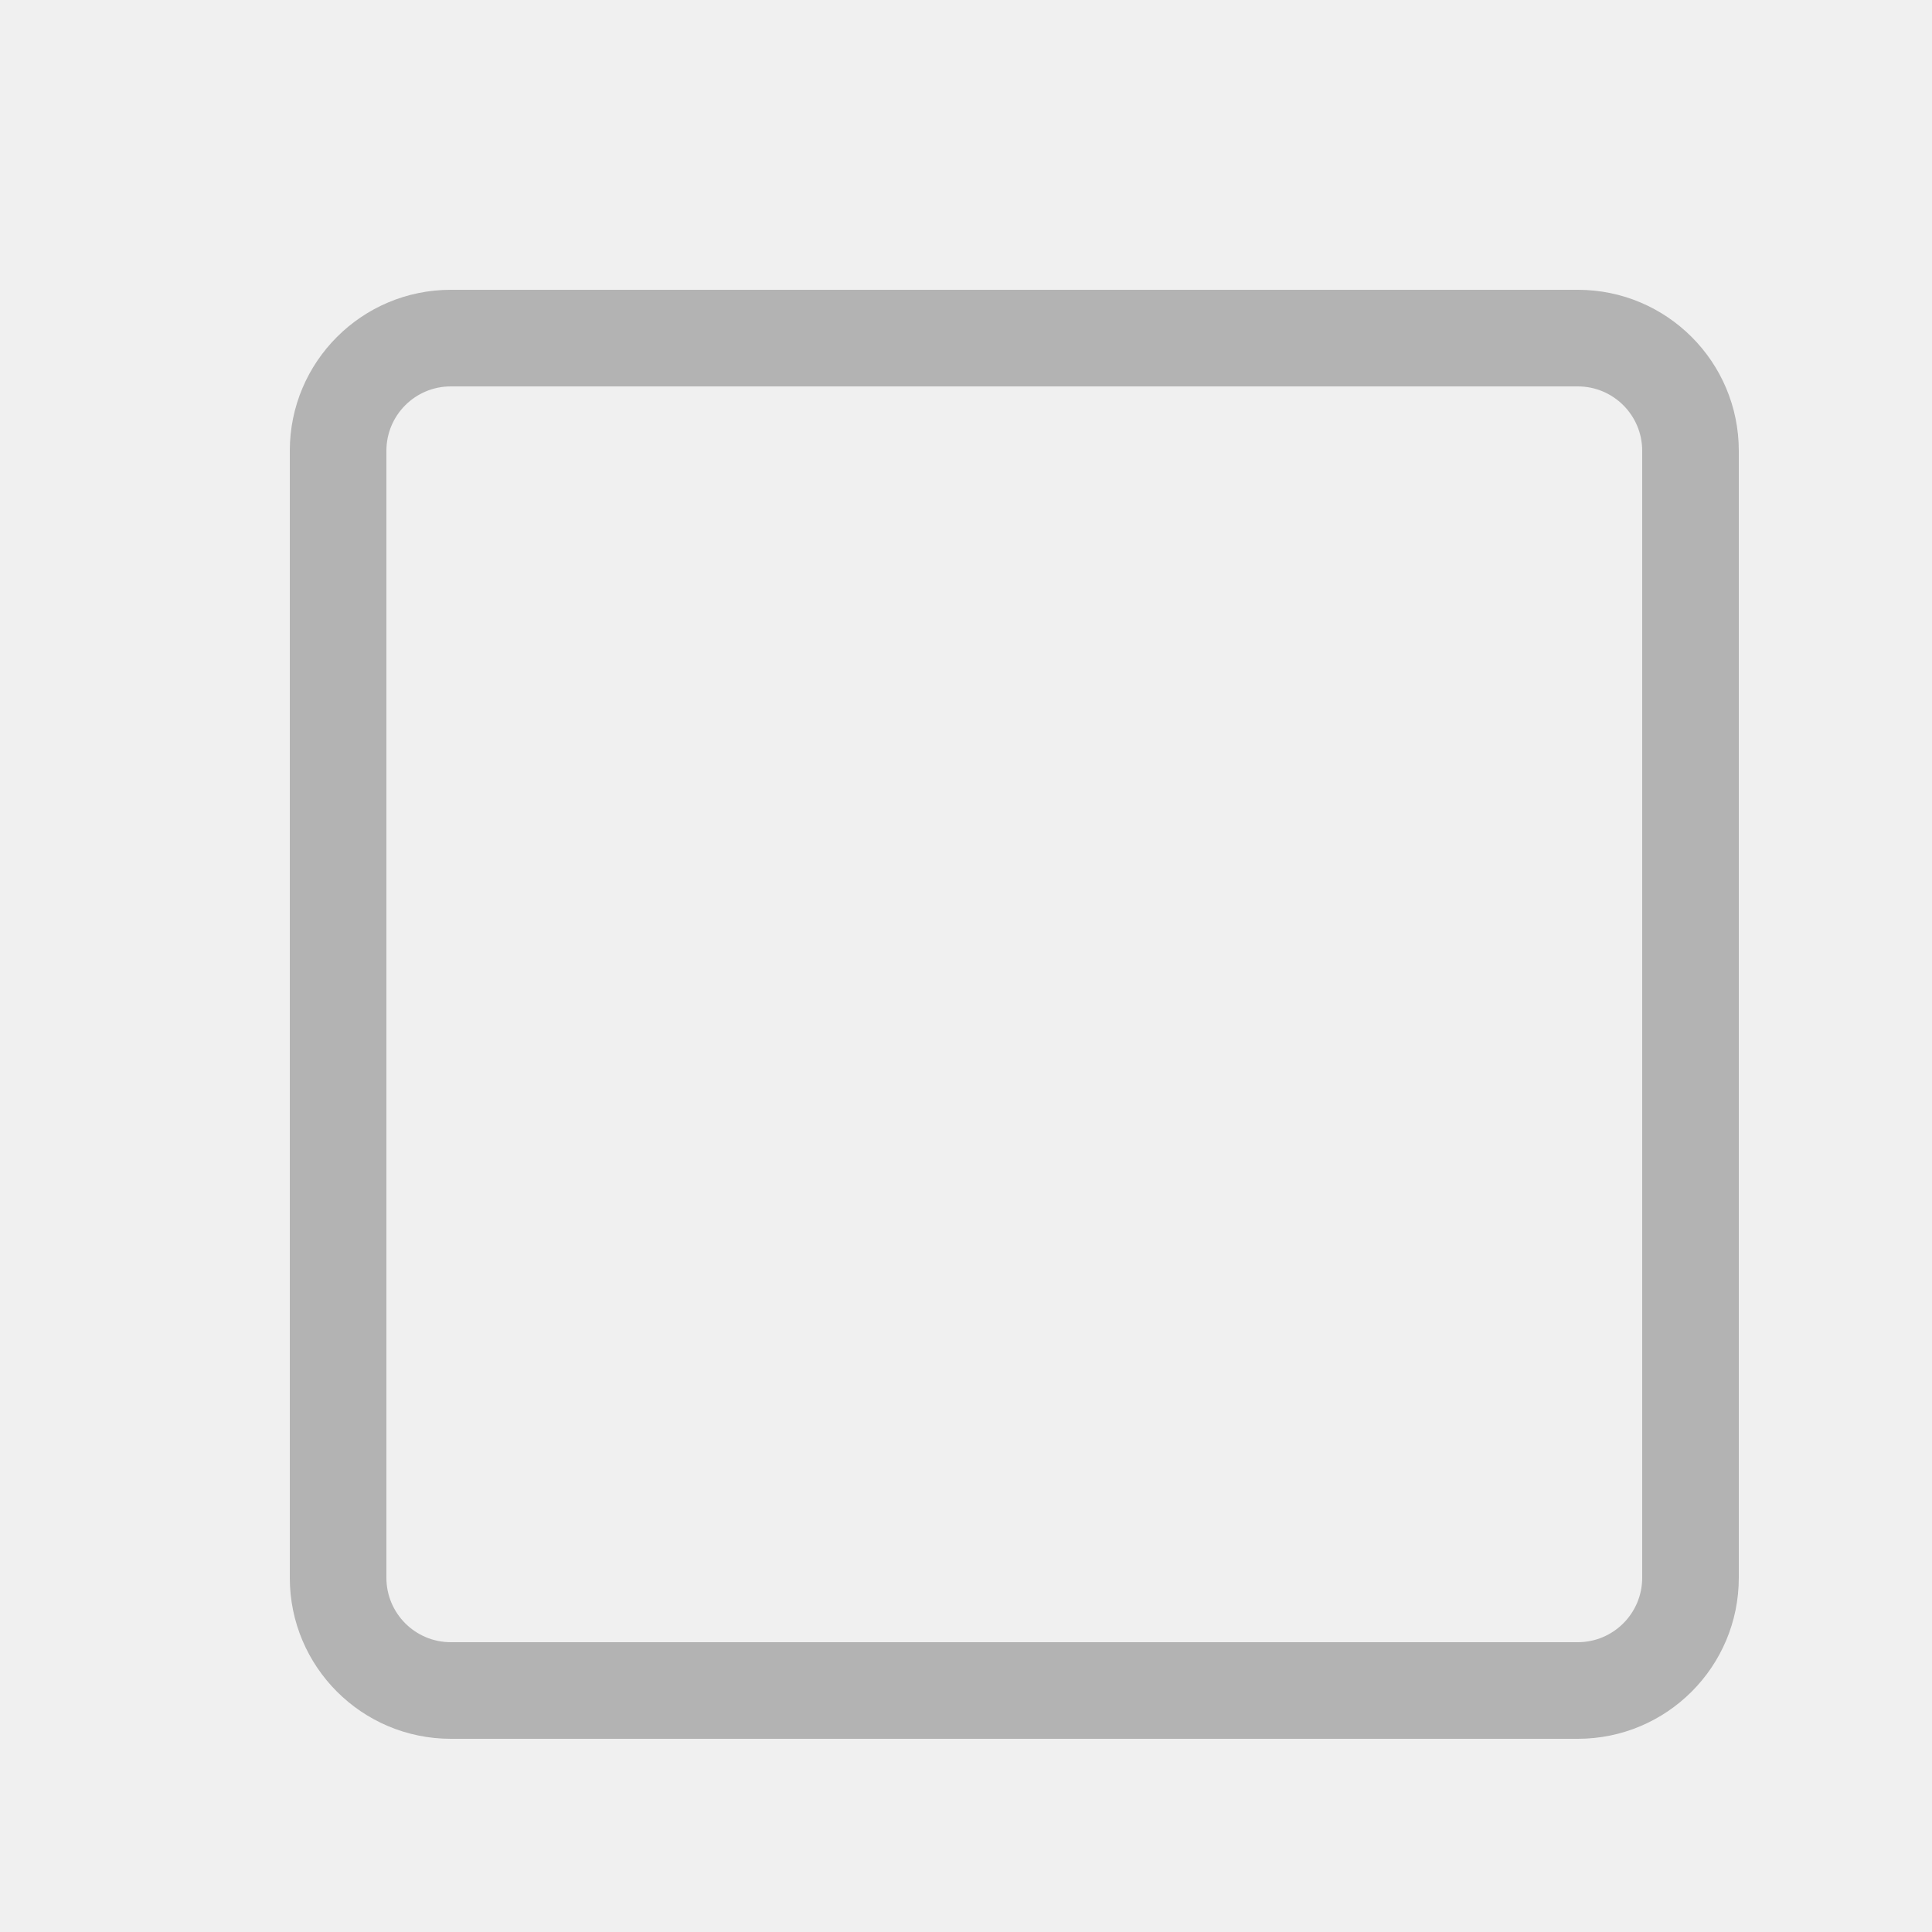
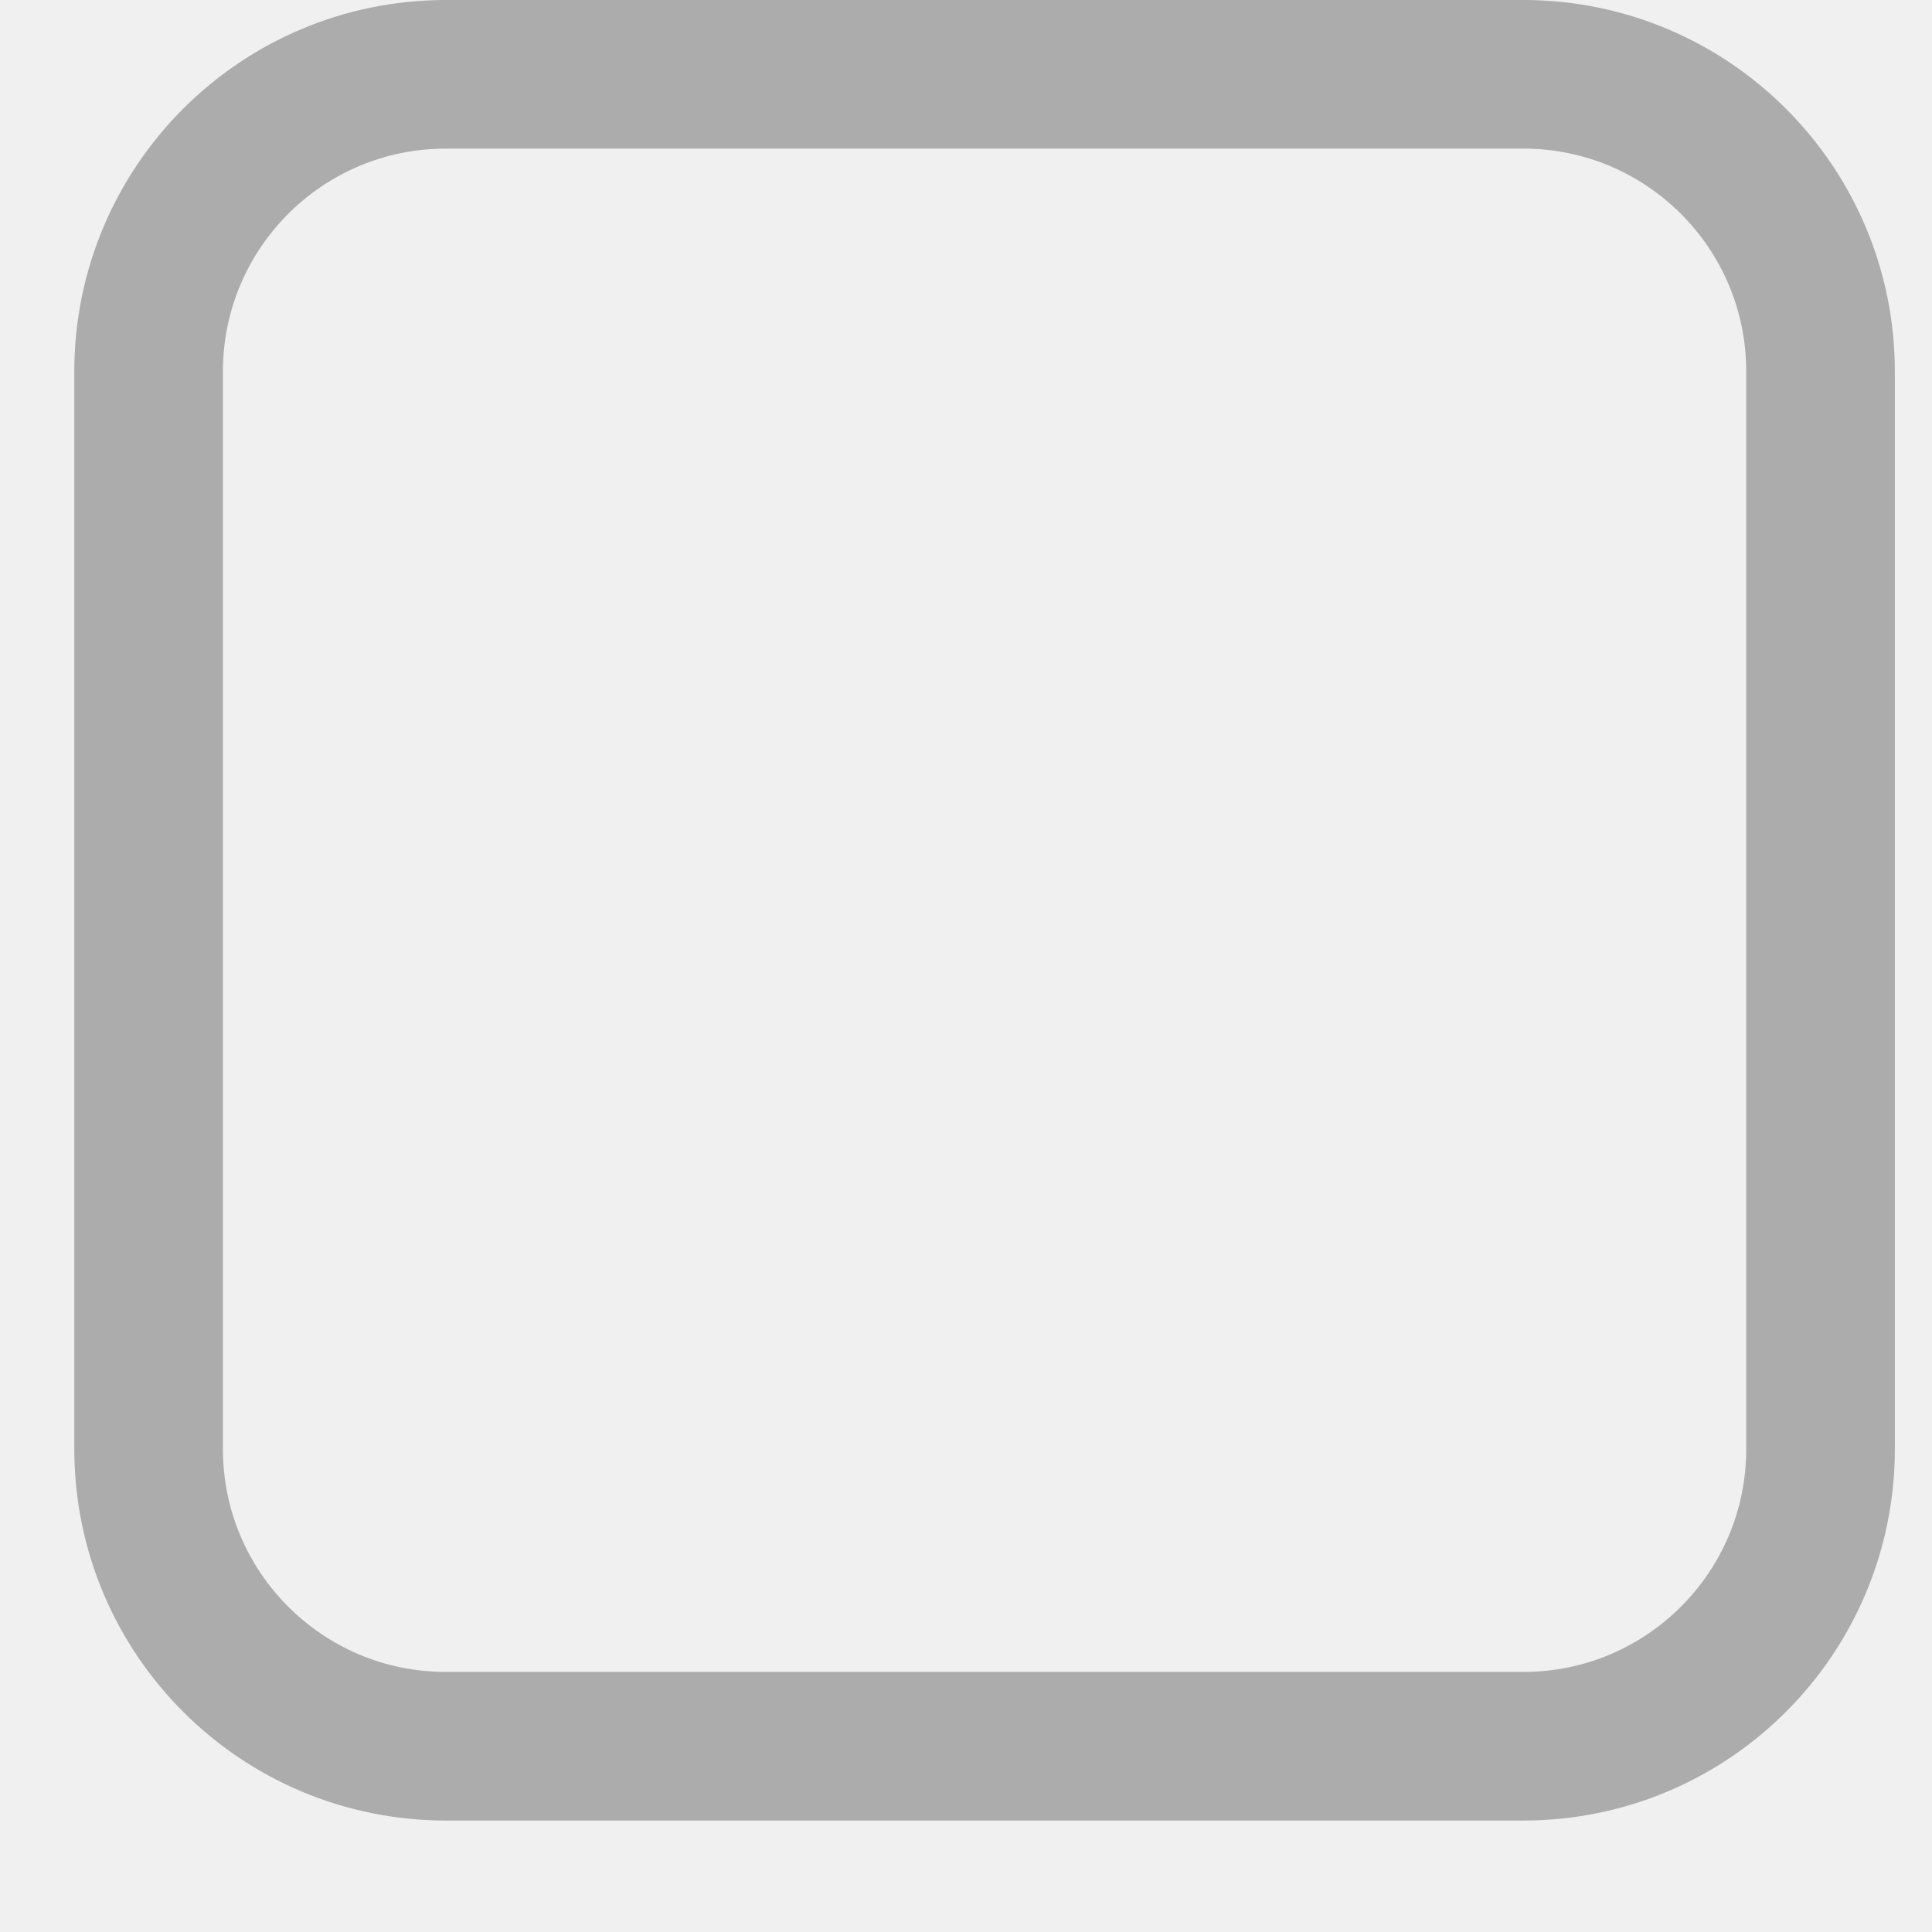
- <svg xmlns="http://www.w3.org/2000/svg" width="20" height="20" viewBox="0 0 20 20" fill="none">
-   <mask id="path-1-inside-1_269_1984" fill="white">
-     <path d="M3 4.667C3 3.746 3.746 3 4.667 3H16.333C17.254 3 18 3.746 18 4.667V16.333C18 17.254 17.254 18 16.333 18H4.667C3.746 18 3 17.254 3 16.333V4.667Z" />
-   </mask>
-   <path d="M4.667 4H16.333V2H4.667V4ZM17 4.667V16.333H19V4.667H17ZM16.333 17H4.667V19H16.333V17ZM4 16.333V4.667H2V16.333H4ZM4.667 17C4.298 17 4 16.701 4 16.333H2C2 17.806 3.194 19 4.667 19V17ZM17 16.333C17 16.701 16.701 17 16.333 17V19C17.806 19 19 17.806 19 16.333H17ZM16.333 4C16.701 4 17 4.298 17 4.667H19C19 3.194 17.806 2 16.333 2V4ZM4.667 2C3.194 2 2 3.194 2 4.667H4C4 4.298 4.298 4 4.667 4V2Z" fill="#B3B3B3" mask="url(#path-1-inside-1_269_1984)" />
+ <svg xmlns="http://www.w3.org/2000/svg" width="13" height="13" viewBox="0 0 13 13" fill="none">
+   <path d="M1 2.5C1 1.395 1.895 0.5 3 0.5H10.25C11.355 0.5 12.25 1.395 12.25 2.5V9.75C12.25 10.855 11.355 11.75 10.25 11.75H3C1.895 11.75 1 10.855 1 9.75V2.5Z" stroke="#7F7F7F" stroke-opacity="0.6" stroke-linecap="round" stroke-linejoin="round" />
</svg>
